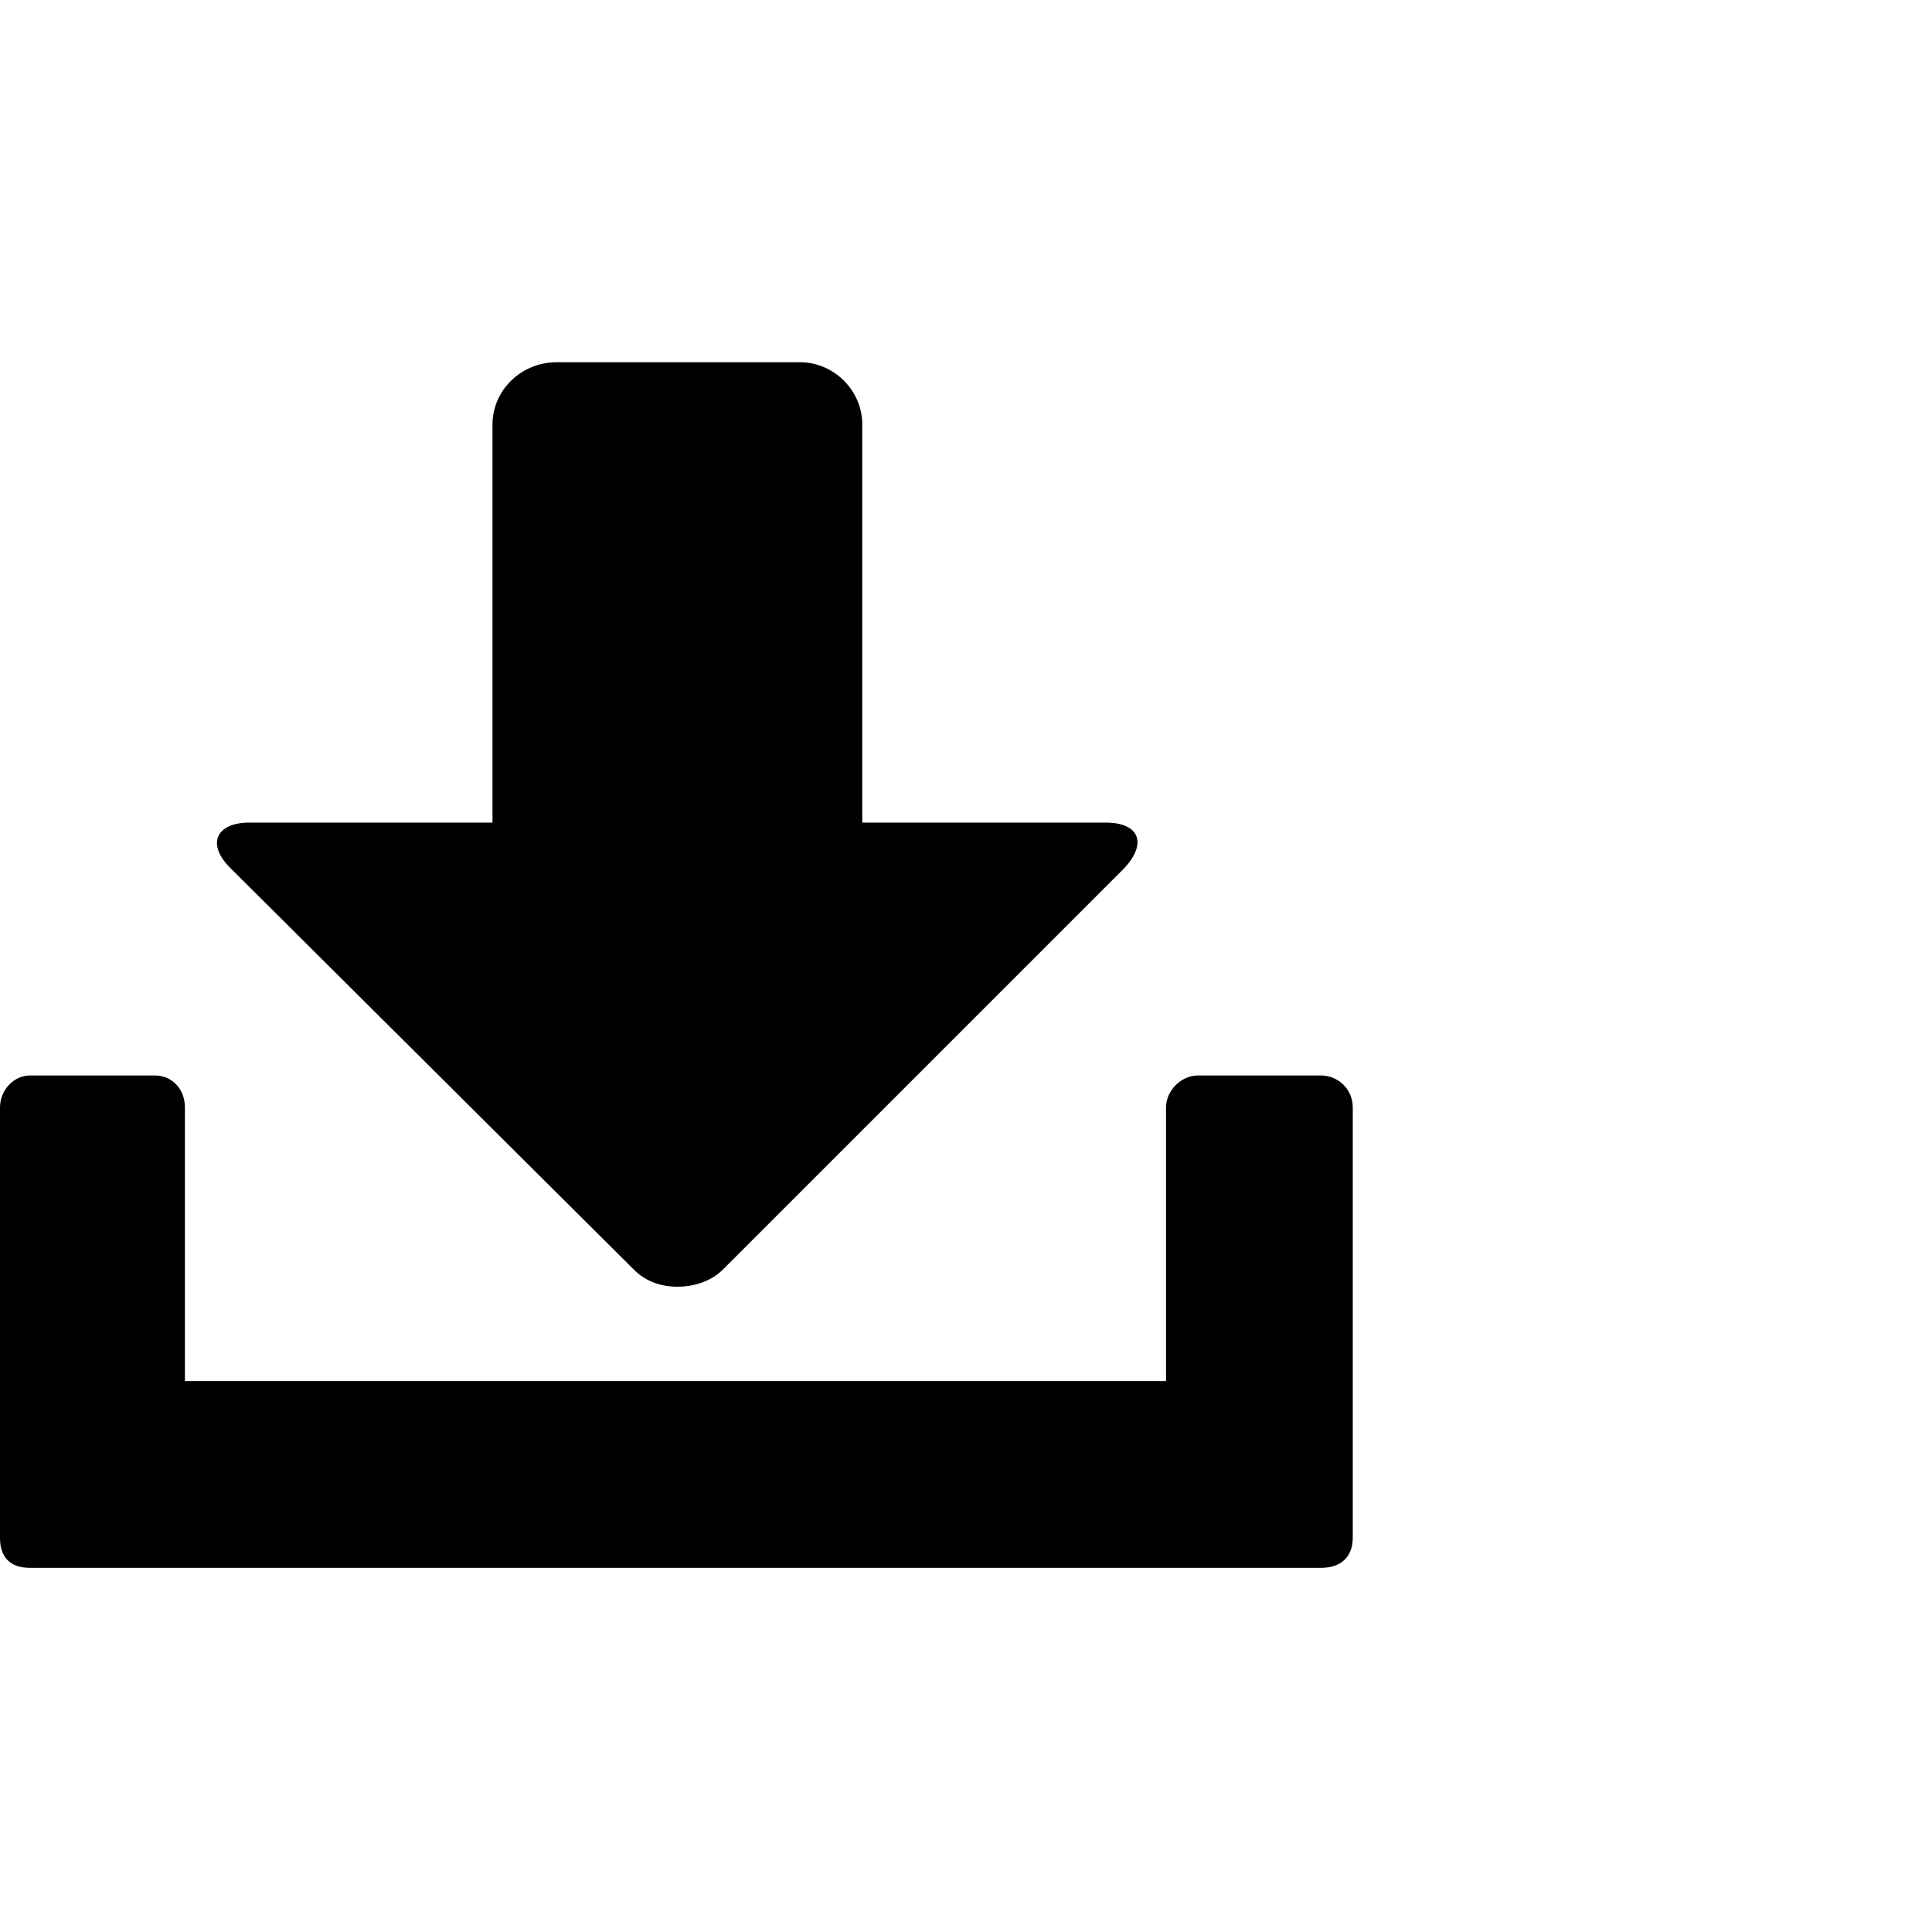
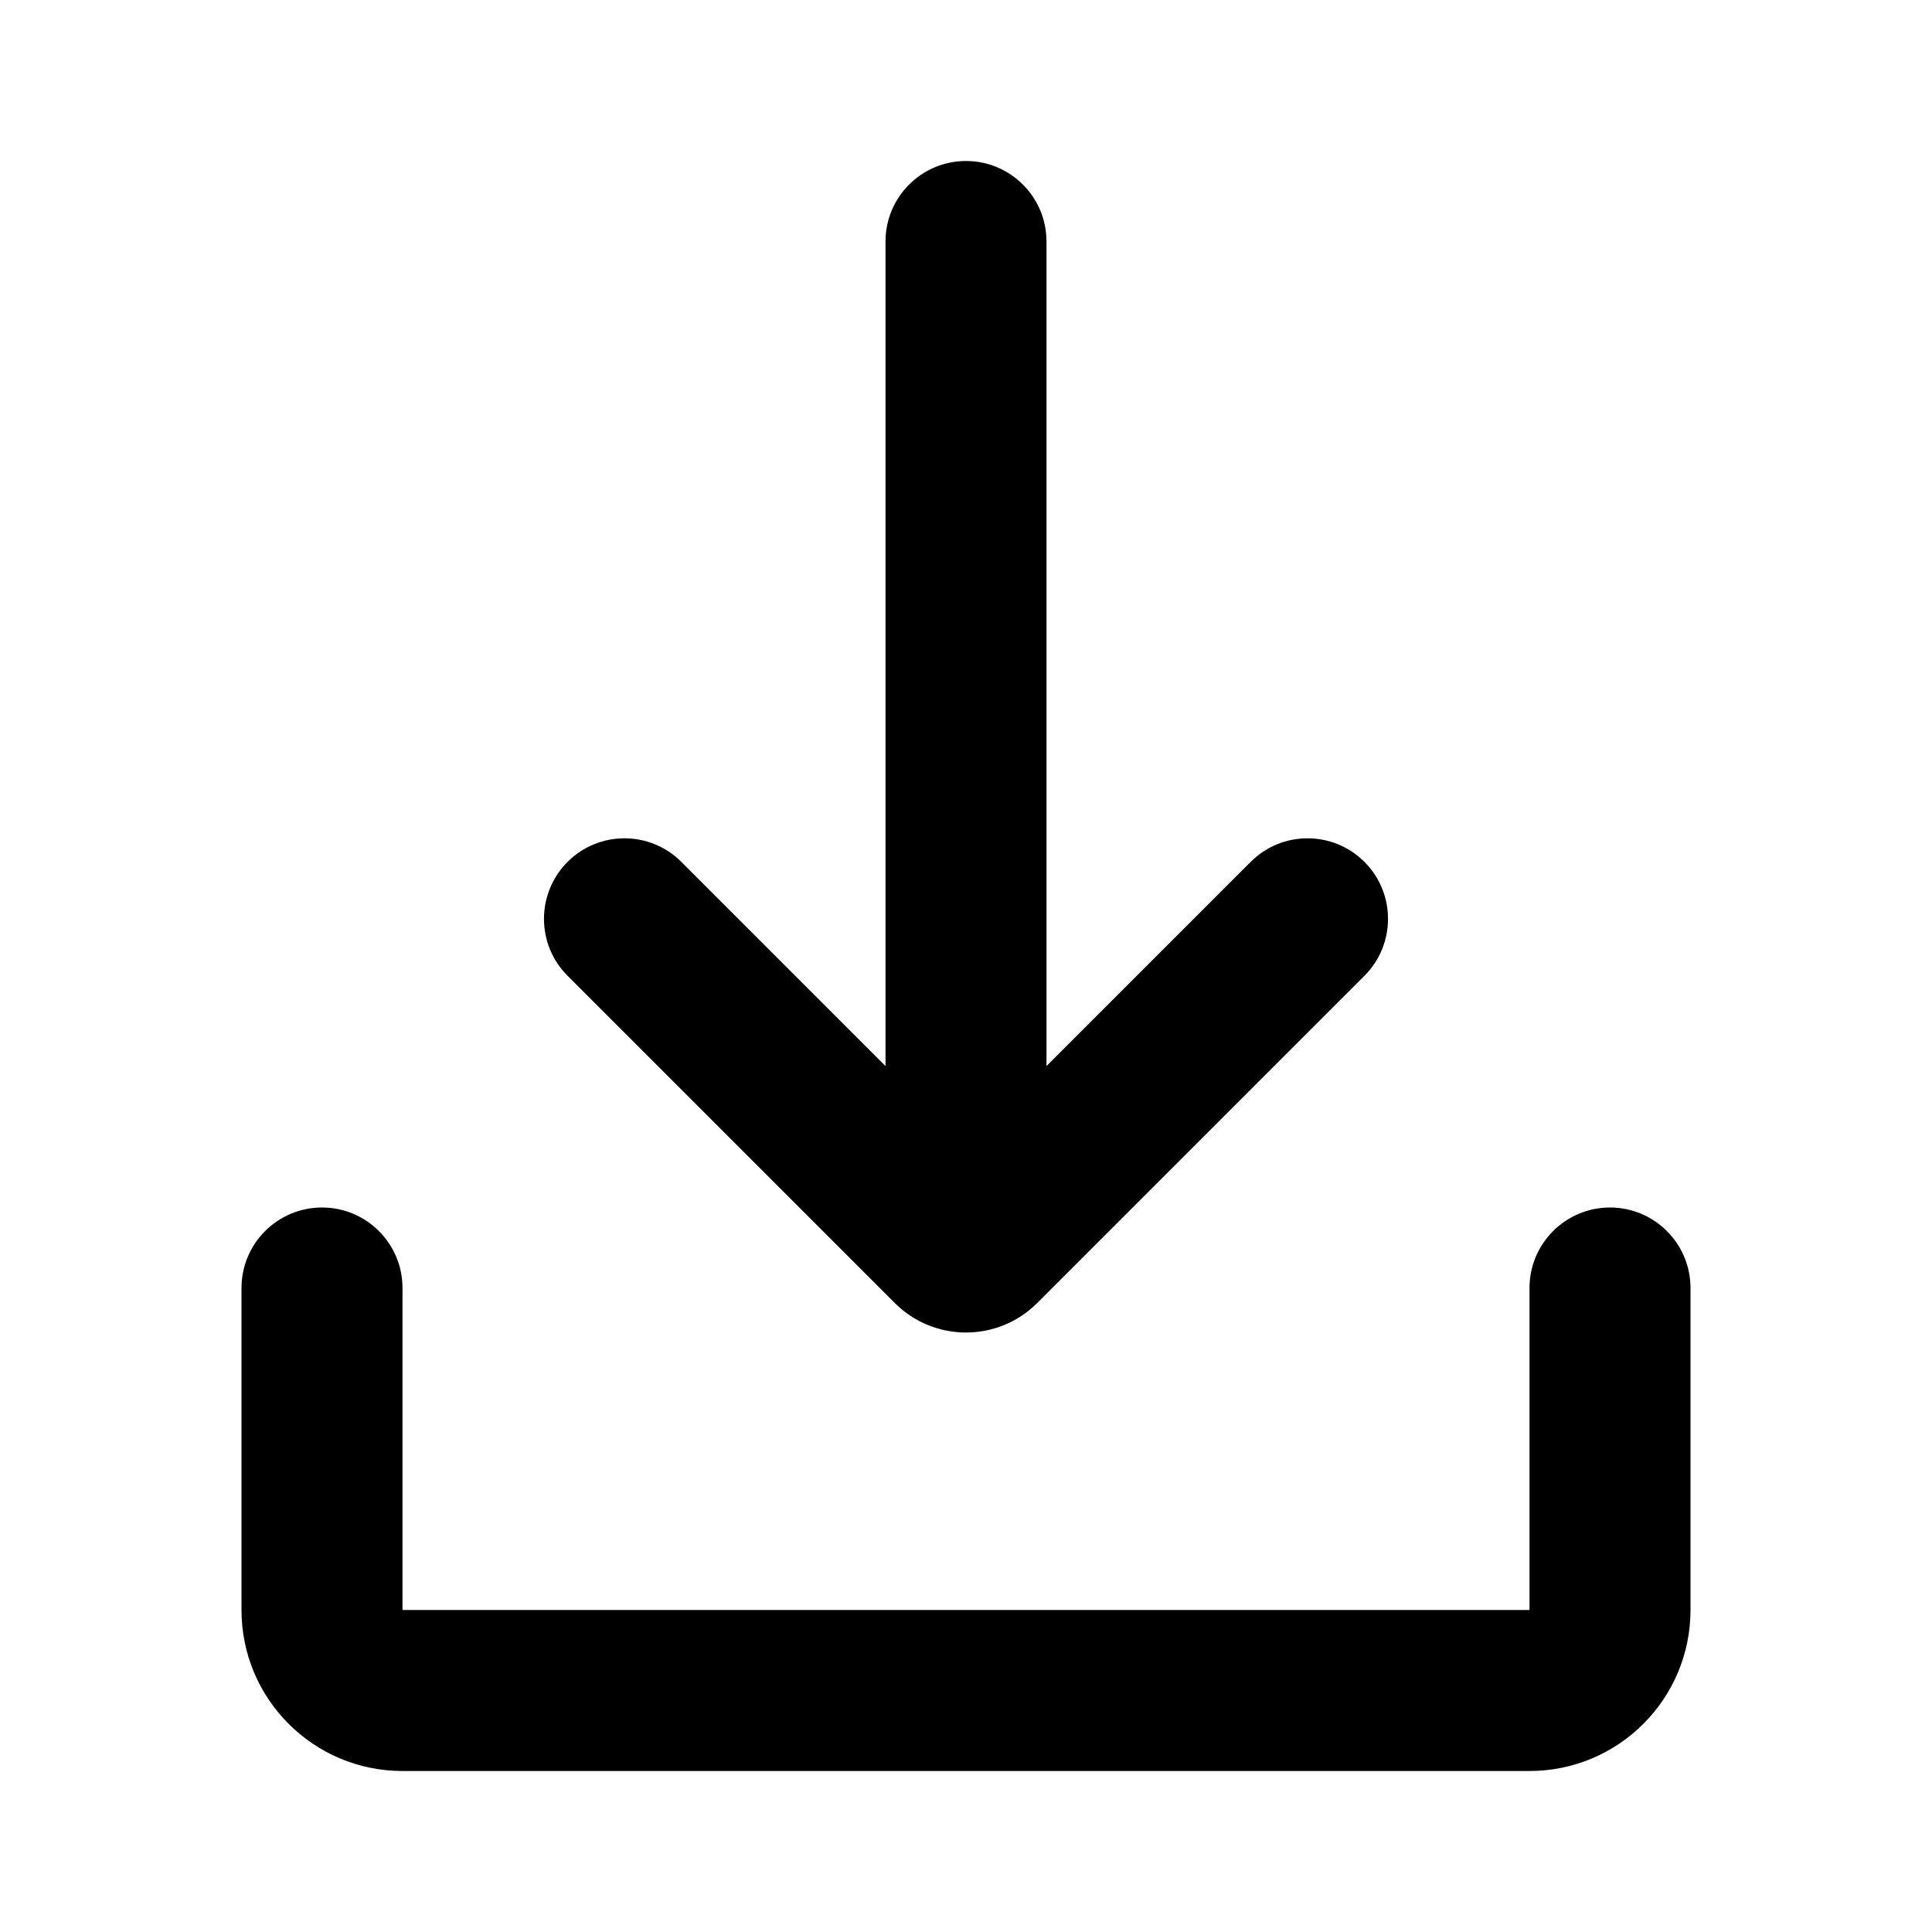
- <svg xmlns="http://www.w3.org/2000/svg" fill="currentColor" viewBox="0 0 32 32" version="1.1">
-   <path d="M18.313 13.625h-4.031v-6.594c0-0.563-0.469-1.031-1.031-1.031h-4.031c-0.594 0-1.063 0.469-1.063 1.031v6.594h-4.031c-0.531 0-0.719 0.344-0.313 0.75l6.688 6.656c0.188 0.188 0.438 0.281 0.719 0.281s0.563-0.094 0.75-0.281l6.656-6.656c0.375-0.406 0.25-0.75-0.313-0.75zM0 18.344v7.125c0 0.313 0.156 0.5 0.5 0.5h21.375c0.344 0 0.531-0.188 0.531-0.5v-7.125c0-0.313-0.25-0.531-0.531-0.531h-2.031c-0.281 0-0.531 0.25-0.531 0.531v4.531h-16.25v-4.531c0-0.313-0.219-0.531-0.5-0.531h-2.063c-0.281 0-0.5 0.25-0.5 0.531z" />
+ <svg xmlns="http://www.w3.org/2000/svg" viewBox="0 0 24 24" version="1.1">
+   <g stroke="none" stroke-width="1" fill="none" fill-rule="evenodd">
+     <g fill-rule="nonzero">
+       <path d="M24,0 L24,24 L0,24 L0,0 L24,0 Z M12.593,23.258 L12.582,23.26 L12.511,23.295 L12.492,23.299 L12.492,23.299 L12.477,23.295 L12.406,23.26 C12.396,23.256 12.387,23.259 12.382,23.265 L12.378,23.276 L12.361,23.703 L12.366,23.723 L12.377,23.736 L12.48,23.81 L12.495,23.814 L12.495,23.814 L12.507,23.81 L12.611,23.736 L12.623,23.72 L12.623,23.72 L12.627,23.703 L12.61,23.276 C12.608,23.266 12.601,23.259 12.593,23.258 L12.593,23.258 Z M12.858,23.145 L12.845,23.147 L12.66,23.24 L12.65,23.25 L12.65,23.25 L12.647,23.261 L12.665,23.691 L12.67,23.703 L12.67,23.703 L12.678,23.71 L12.879,23.803 C12.891,23.807 12.902,23.803 12.908,23.795 L12.912,23.781 L12.878,23.167 C12.875,23.155 12.867,23.147 12.858,23.145 L12.858,23.145 Z M12.143,23.147 C12.133,23.142 12.122,23.145 12.116,23.153 L12.11,23.167 L12.076,23.781 C12.075,23.793 12.083,23.802 12.093,23.805 L12.108,23.803 L12.309,23.71 L12.319,23.702 L12.319,23.702 L12.323,23.691 L12.34,23.261 L12.337,23.249 L12.337,23.249 L12.328,23.24 L12.143,23.147 Z" fill-rule="nonzero">
+             </path>
+       <path d="M20,15 C20.552,15 21,15.448 21,16 L21,20 C21,21.105 20.105,22 19,22 L5,22 C3.895,22 3,21.105 3,20 L3,16 C3,15.448 3.448,15 4,15 C4.552,15 5,15.448 5,16 L5,20 L19,20 L19,16 C19,15.448 19.448,15 20,15 Z M12,2 C12.552,2 13,2.448 13,3 L13,13.243 L15.536,10.707 C15.926,10.316 16.559,10.316 16.95,10.707 C17.34,11.098 17.34,11.731 16.95,12.121 L12.884,16.187 C12.396,16.675 11.604,16.675 11.116,16.187 L7.05,12.121 C6.66,11.731 6.66,11.098 7.05,10.707 C7.441,10.316 8.074,10.316 8.464,10.707 L11,13.243 L11,3 C11,2.448 11.448,2 12,2 Z" fill="currentColor">
+             </path>
+     </g>
+   </g>
</svg>
